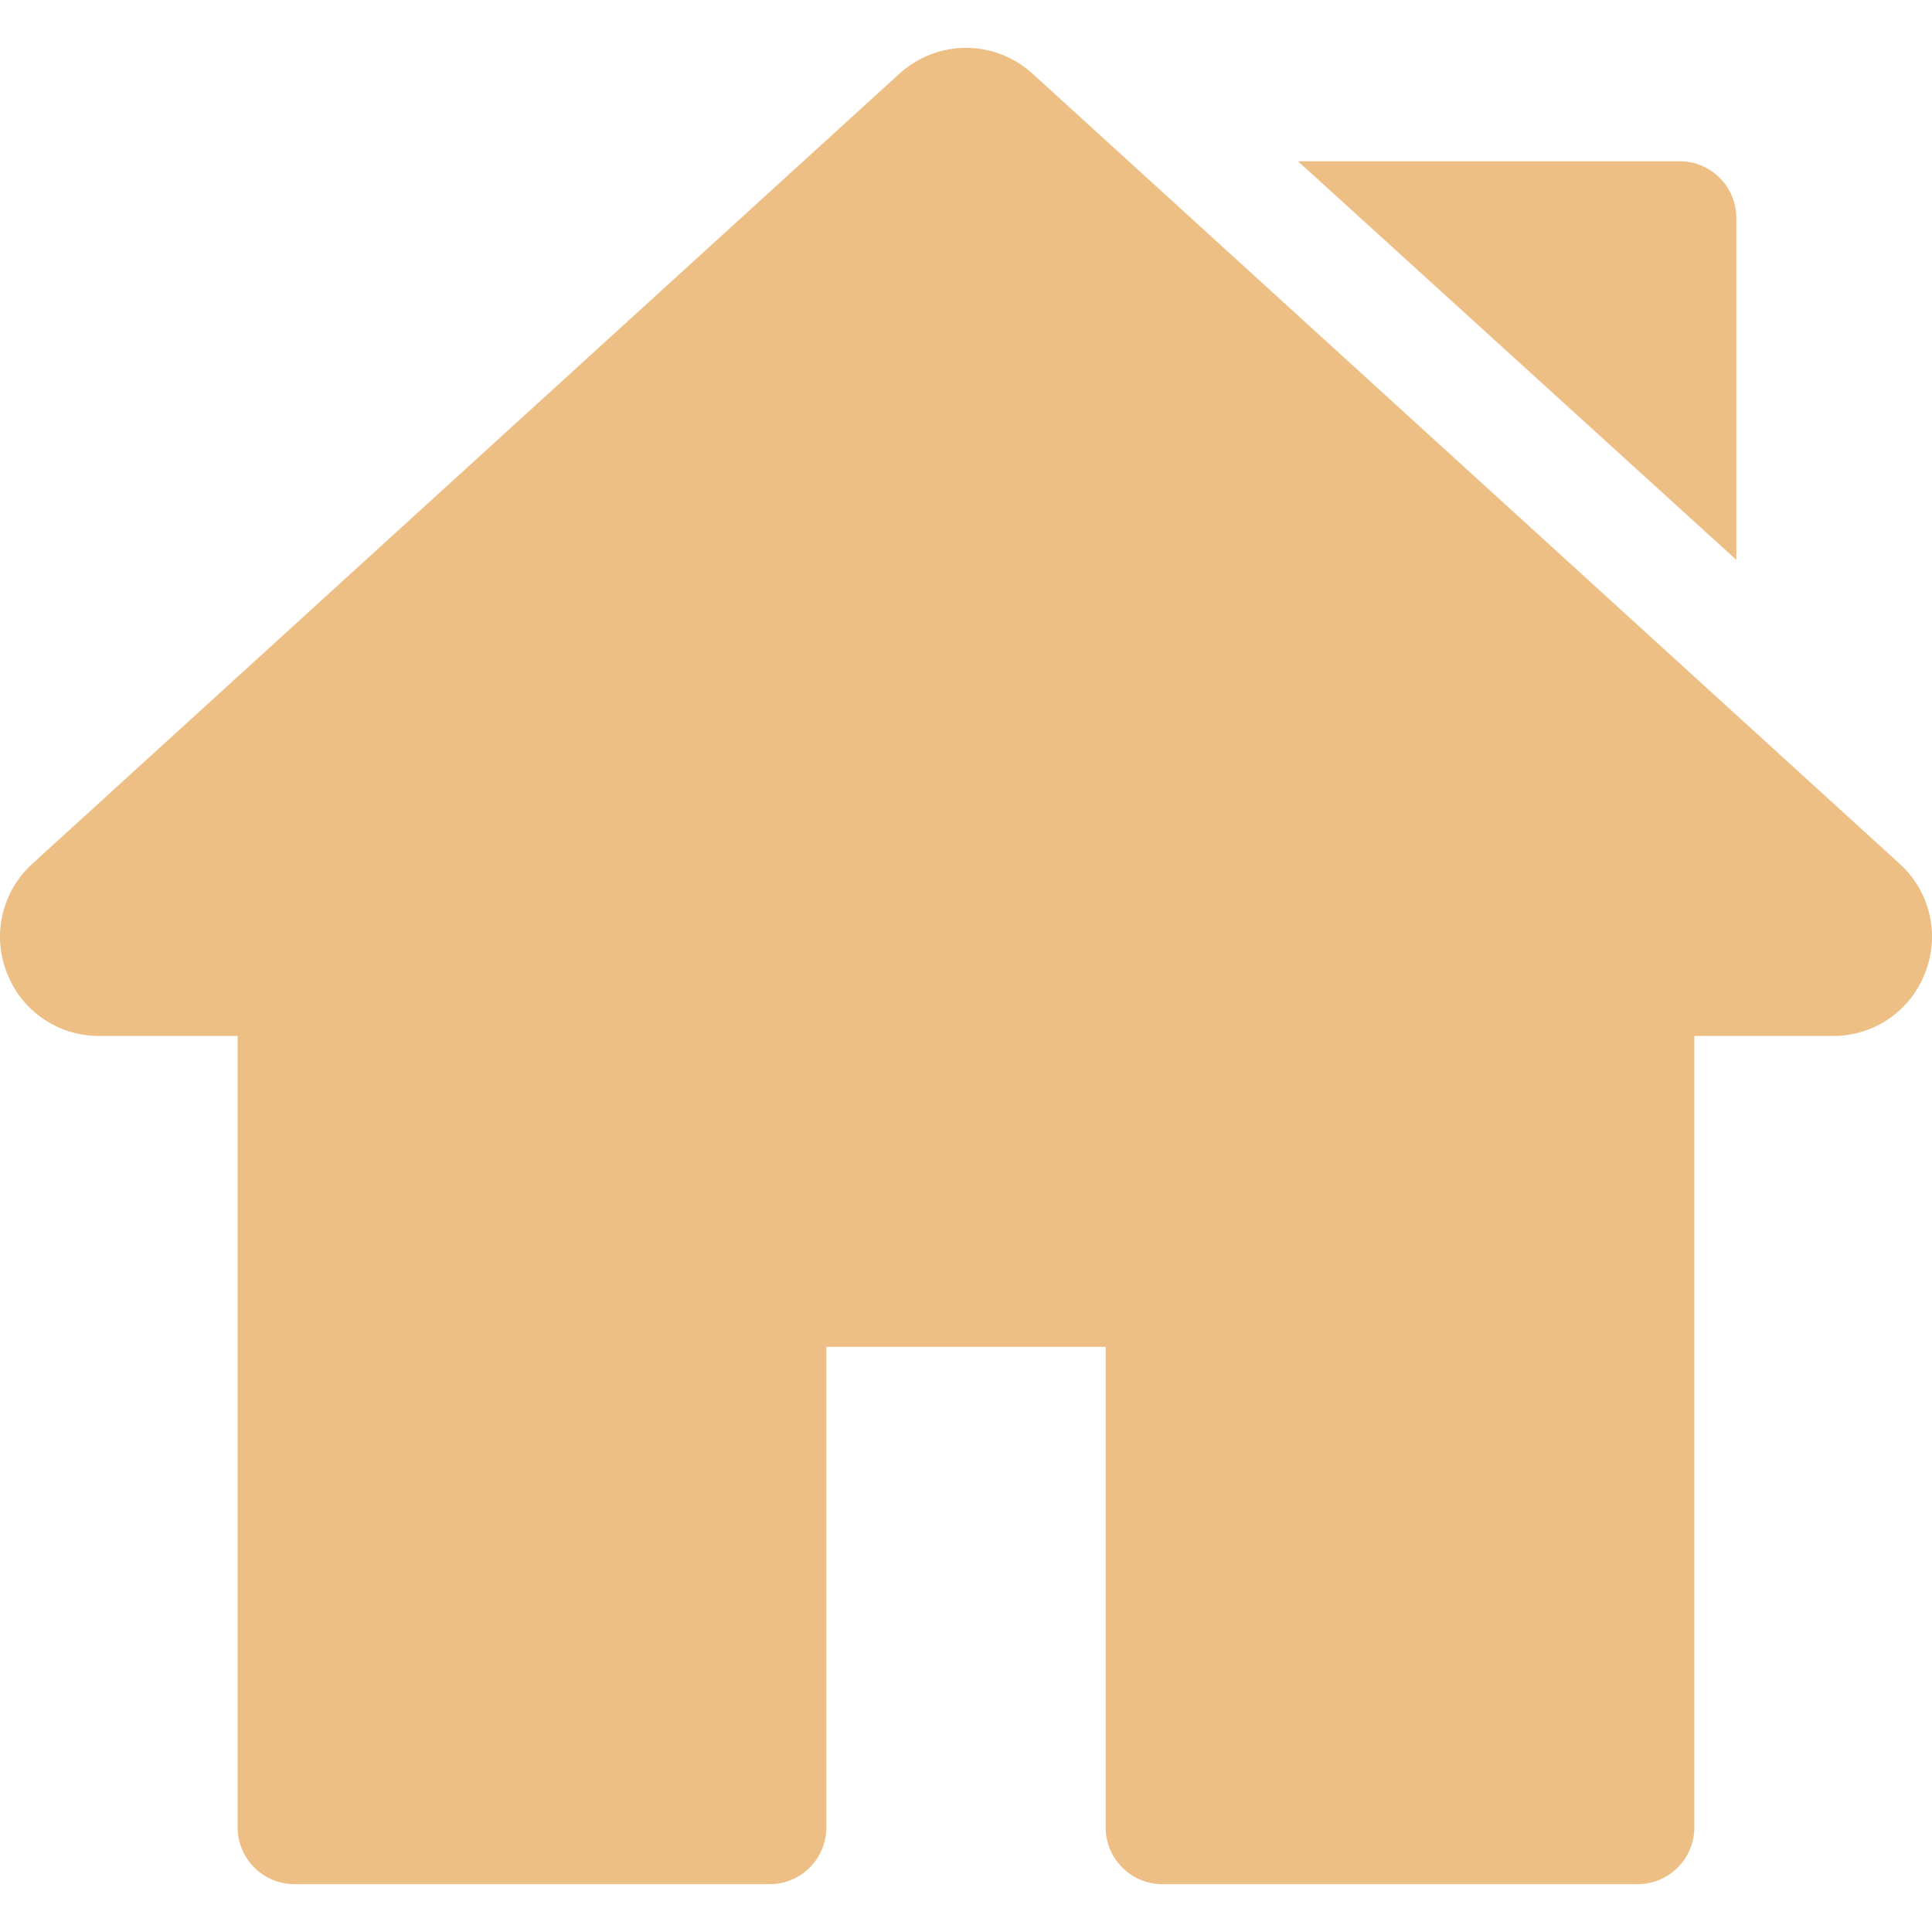
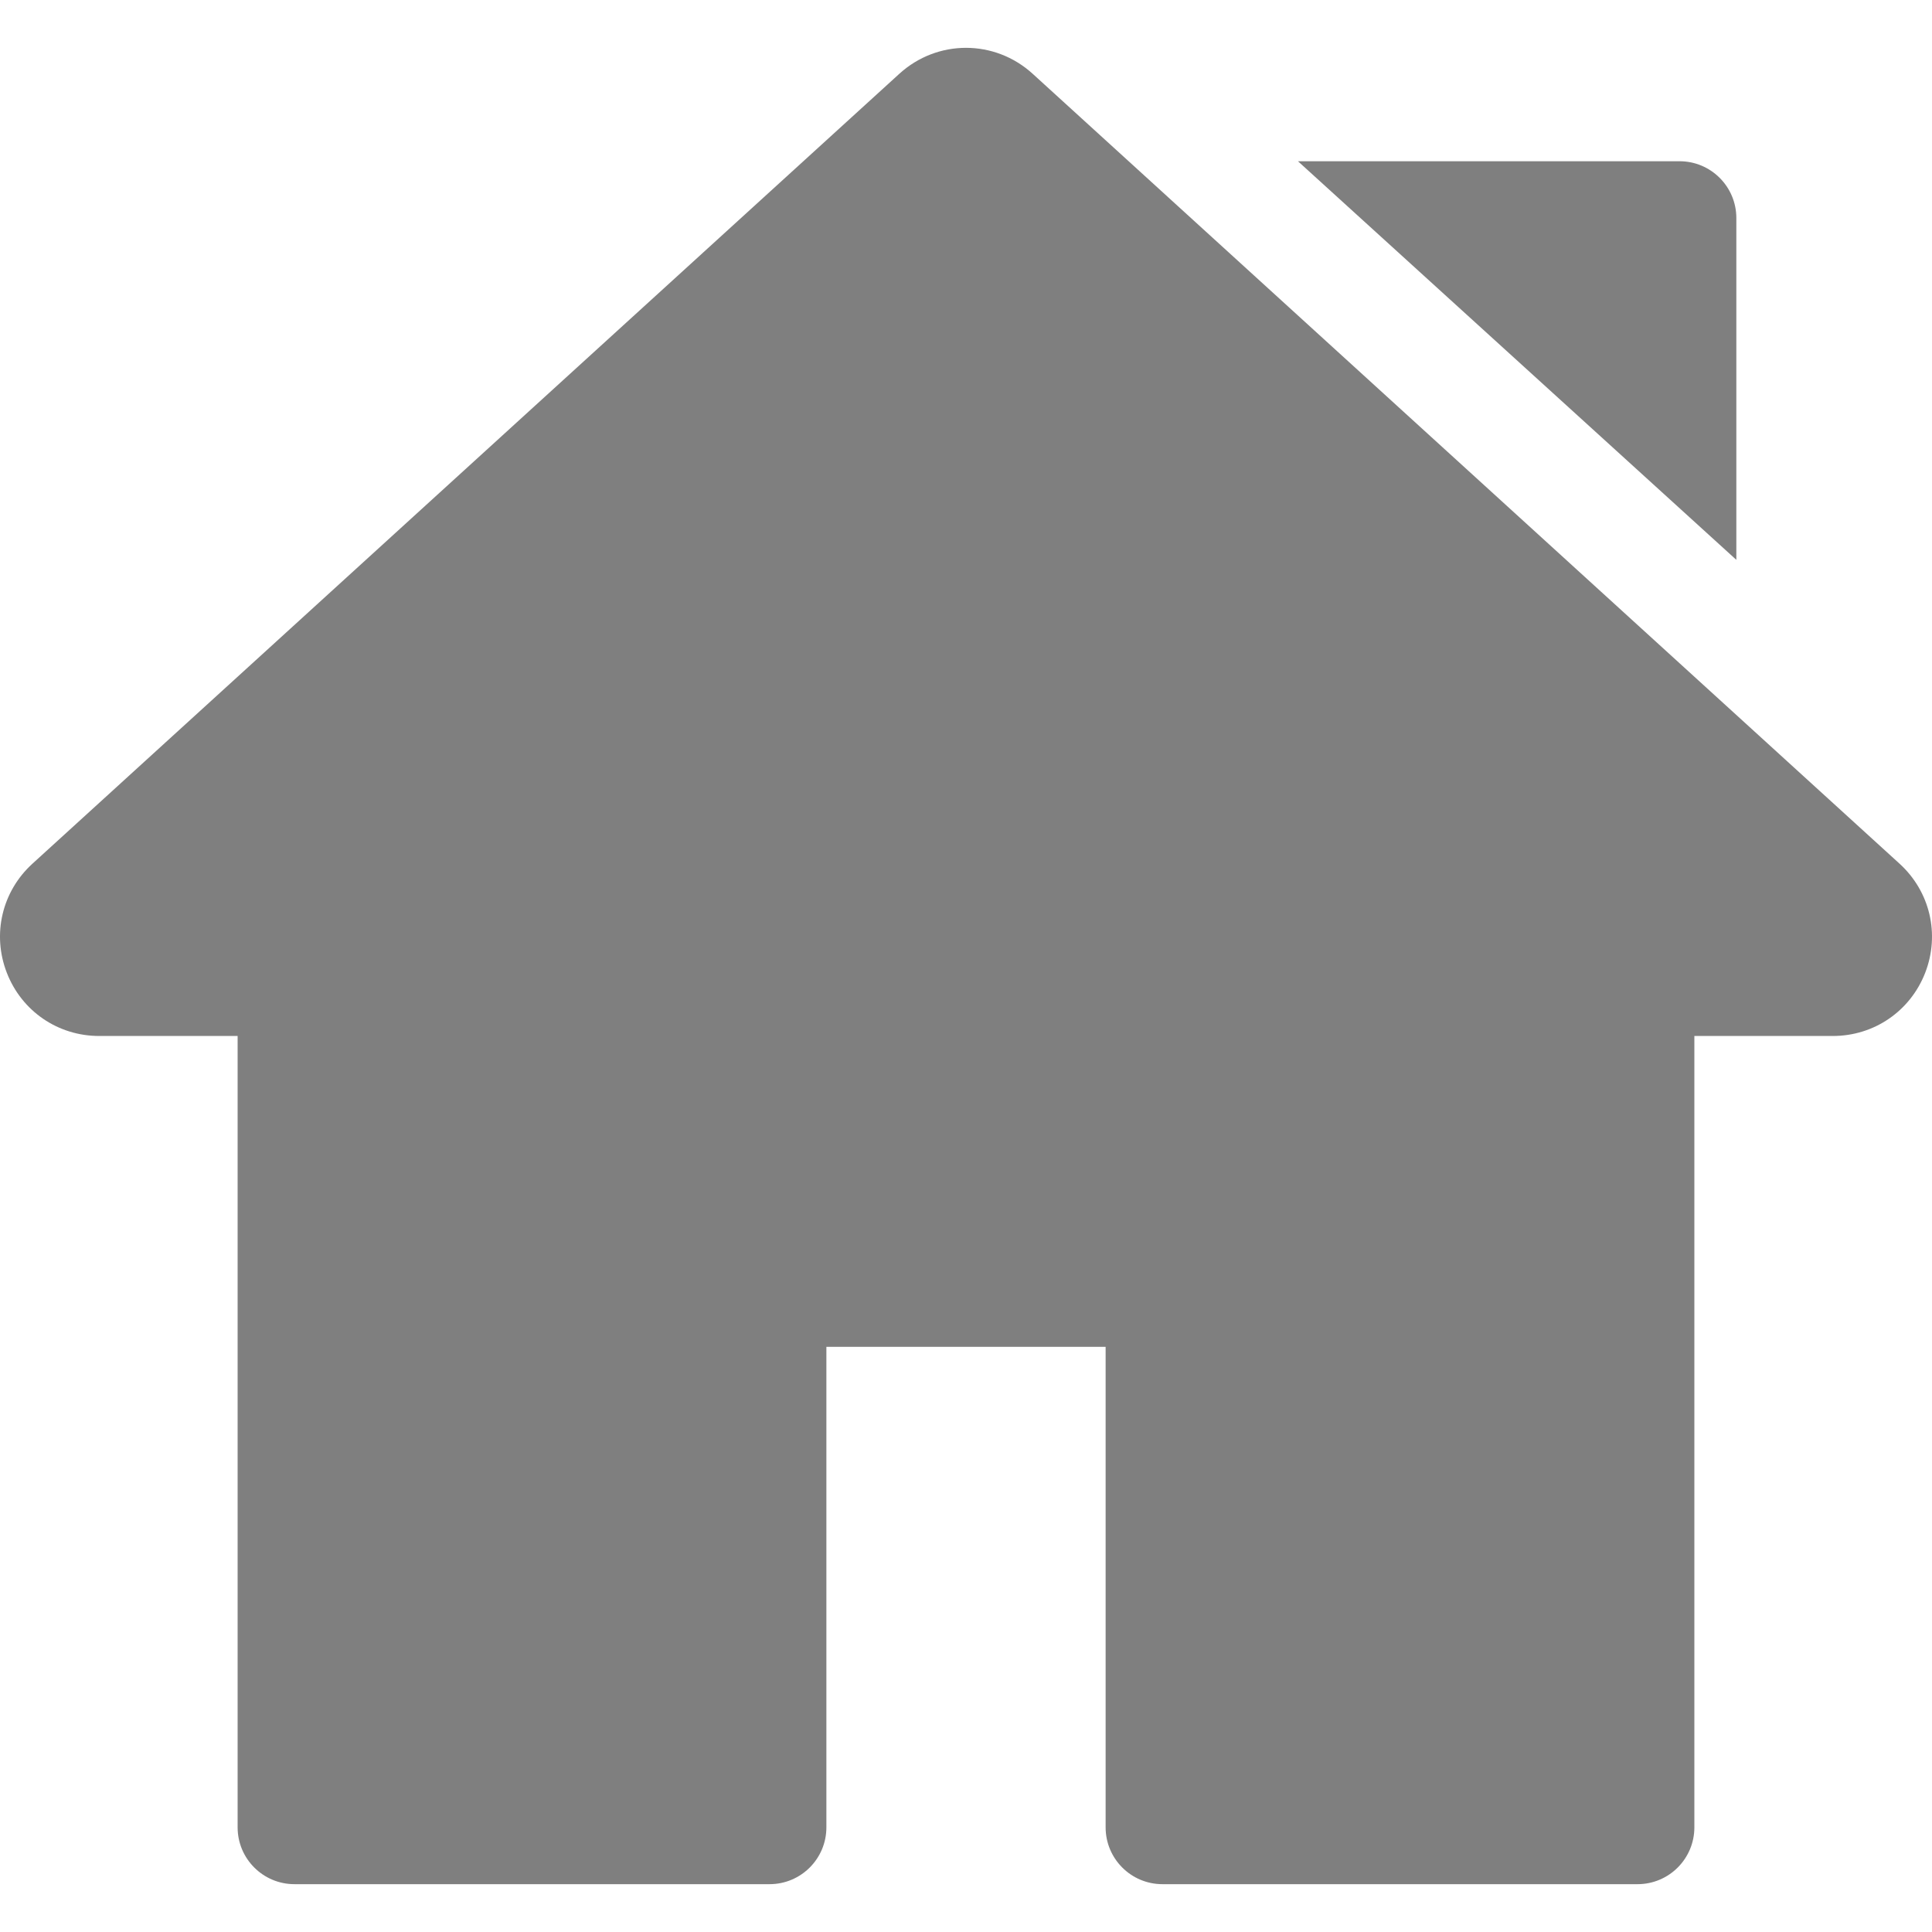
<svg xmlns="http://www.w3.org/2000/svg" version="1.1" id="Capa_1" x="0px" y="0px" viewBox="0 0 512.001 512.001" style="enable-background:new 0 0 512.001 512.001;" xml:space="preserve" width="27px" height="27px">
  <g>
    <g>
-       <path d="M503.402,228.885L273.684,19.567c-10.083-9.189-25.288-9.188-35.367-0.001L8.598,228.886    c-8.077,7.36-10.745,18.7-6.799,28.889c3.947,10.189,13.557,16.772,24.484,16.772h36.69v209.721    c0,8.315,6.742,15.057,15.057,15.057h125.914c8.315,0,15.057-6.741,15.057-15.057V356.932h74.002v127.337    c0,8.315,6.742,15.057,15.057,15.057h125.908c8.315,0,15.057-6.741,15.057-15.057V274.547h36.697    c10.926,0,20.537-6.584,24.484-16.772C514.147,247.585,511.479,236.246,503.402,228.885z" fill="#edbf85" />
+       <path d="M503.402,228.885L273.684,19.567c-10.083-9.189-25.288-9.188-35.367-0.001L8.598,228.886    c-8.077,7.36-10.745,18.7-6.799,28.889c3.947,10.189,13.557,16.772,24.484,16.772h36.69v209.721    c0,8.315,6.742,15.057,15.057,15.057h125.914c8.315,0,15.057-6.741,15.057-15.057V356.932h74.002v127.337    c0,8.315,6.742,15.057,15.057,15.057h125.908c8.315,0,15.057-6.741,15.057-15.057V274.547h36.697    c10.926,0,20.537-6.584,24.484-16.772C514.147,247.585,511.479,236.246,503.402,228.885z" fill="#7f7f7f" />
    </g>
  </g>
  <g>
    <g>
-       <path d="M445.092,42.73H343.973l116.176,105.636v-90.58C460.149,49.471,453.408,42.73,445.092,42.73z" fill="#edbf85" />
+       <path d="M445.092,42.73H343.973l116.176,105.636v-90.58C460.149,49.471,453.408,42.73,445.092,42.73z" fill="#7f7f7f" />
    </g>
  </g>
  <g>
</g>
  <g>
</g>
  <g>
</g>
  <g>
</g>
  <g>
</g>
  <g>
</g>
  <g>
</g>
  <g>
</g>
  <g>
</g>
  <g>
</g>
  <g>
</g>
  <g>
</g>
  <g>
</g>
  <g>
</g>
  <g>
</g>
</svg>
